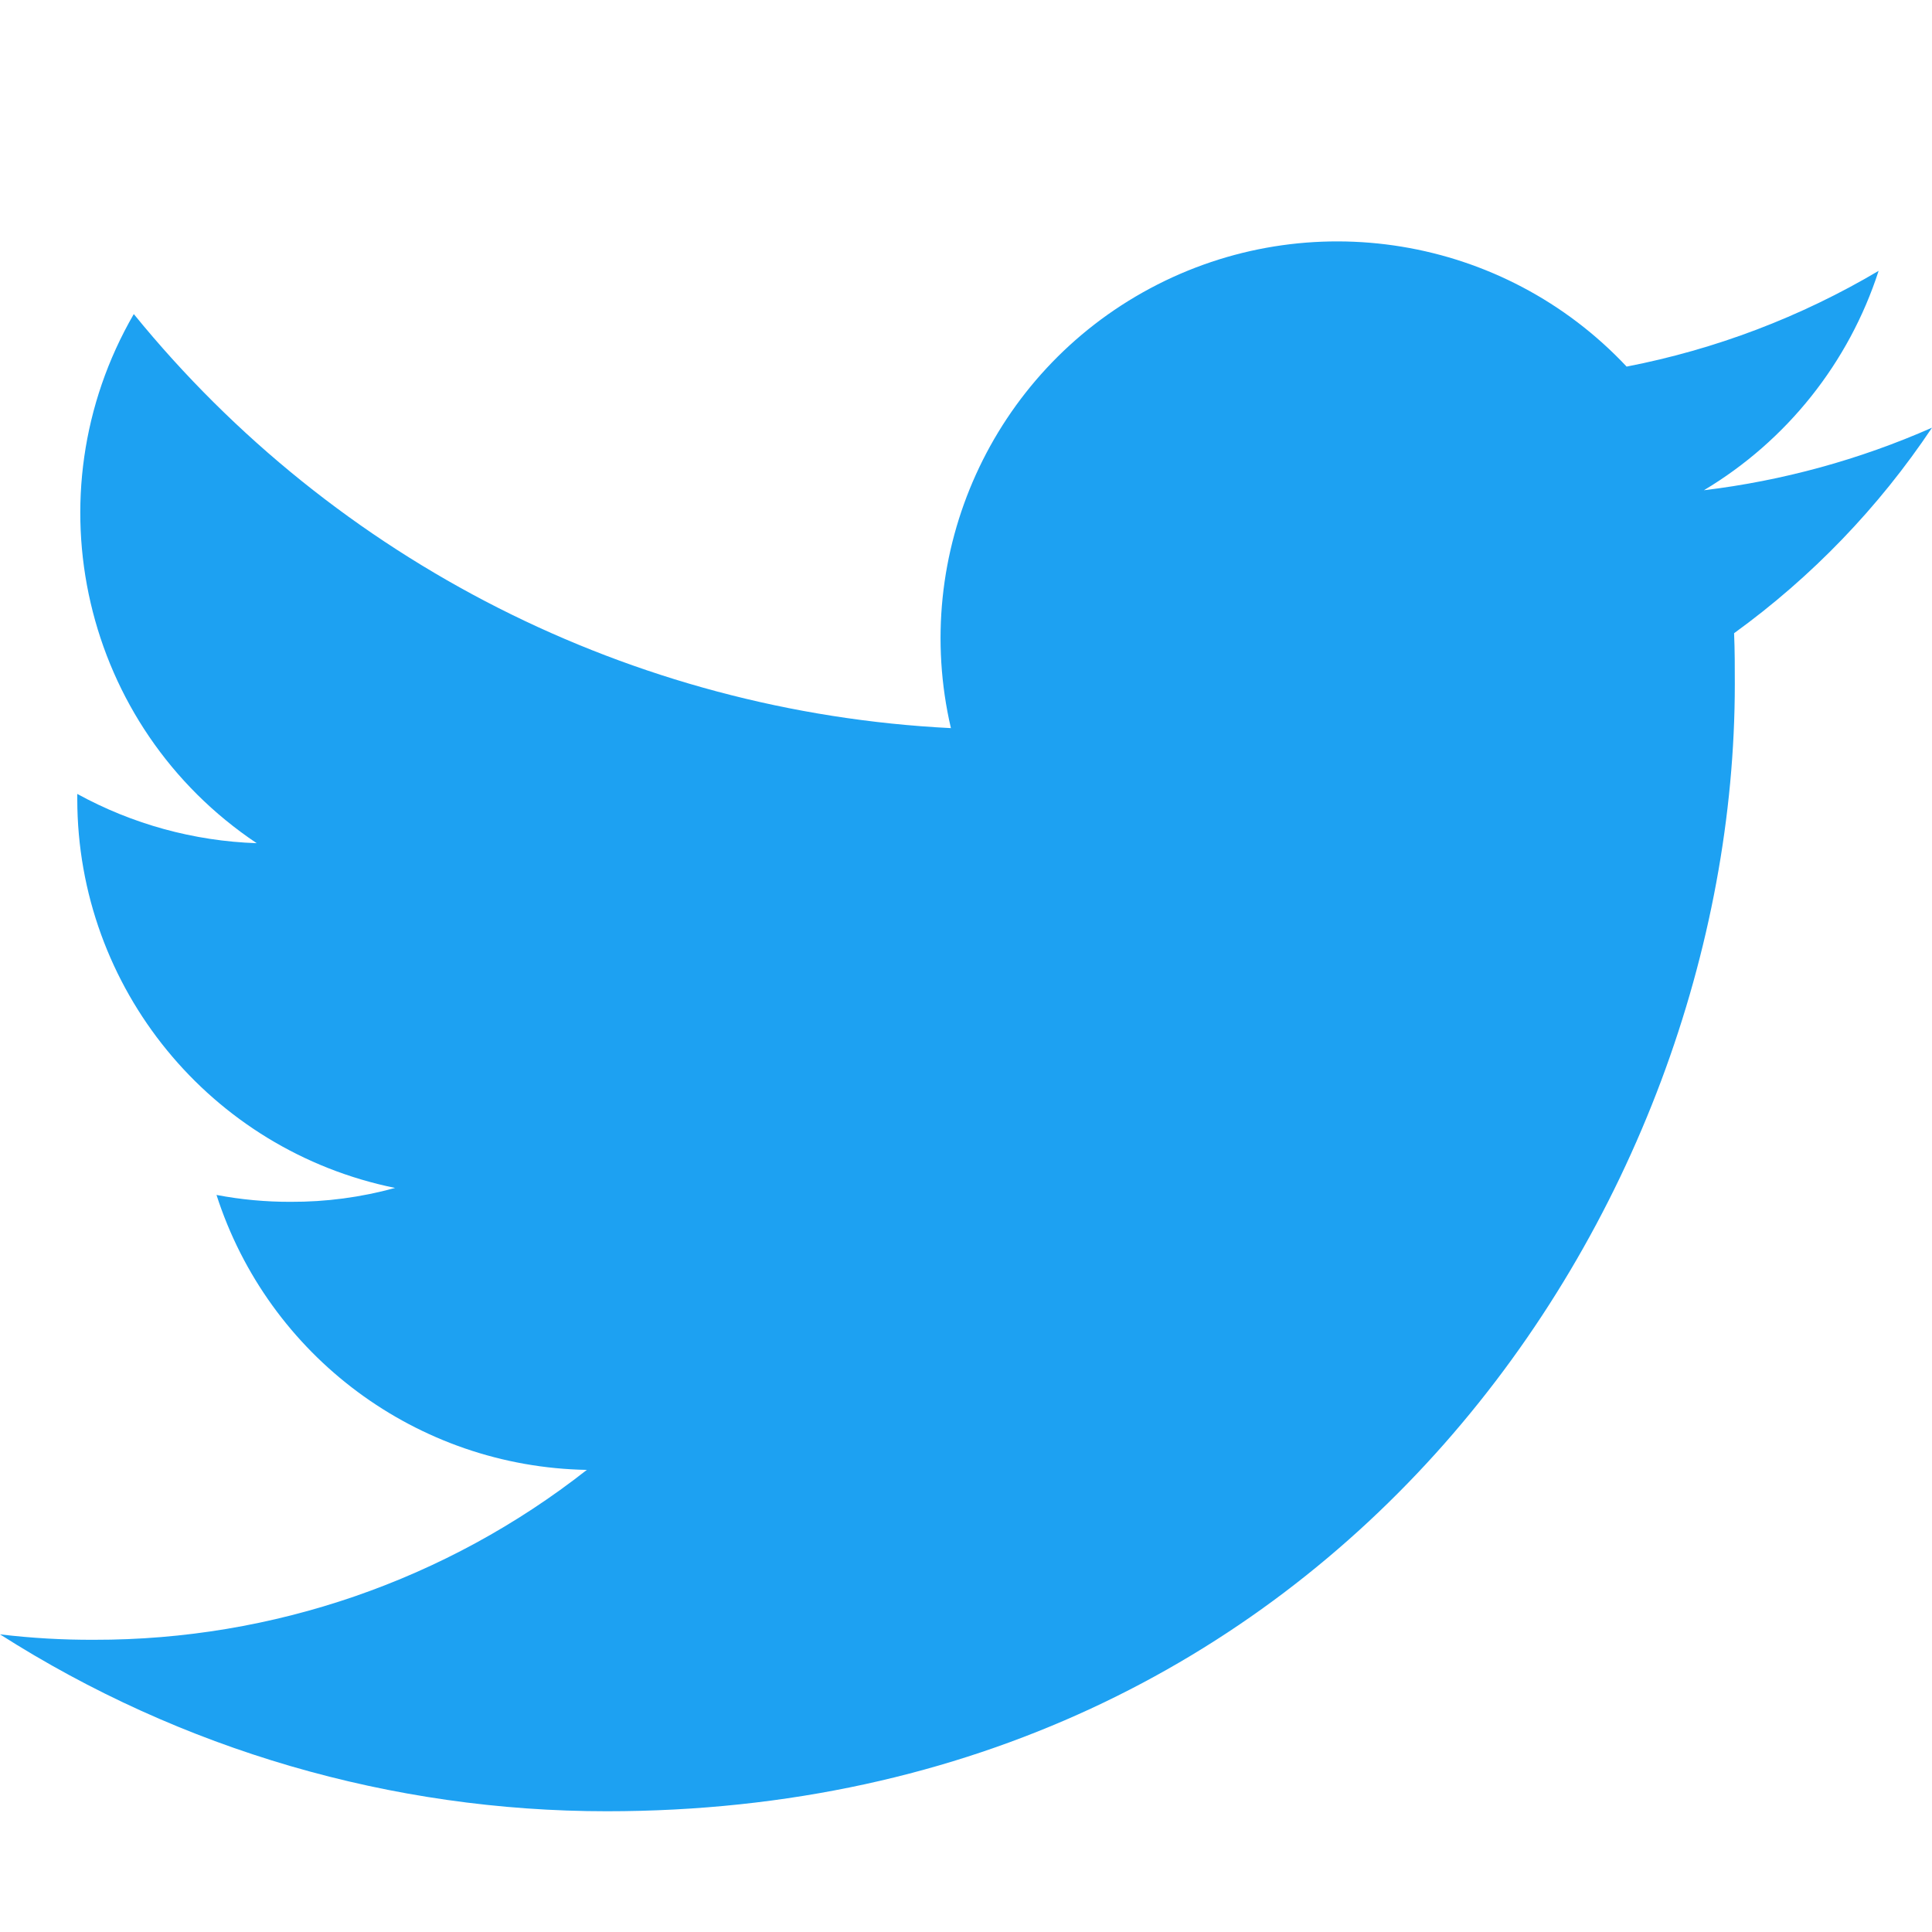
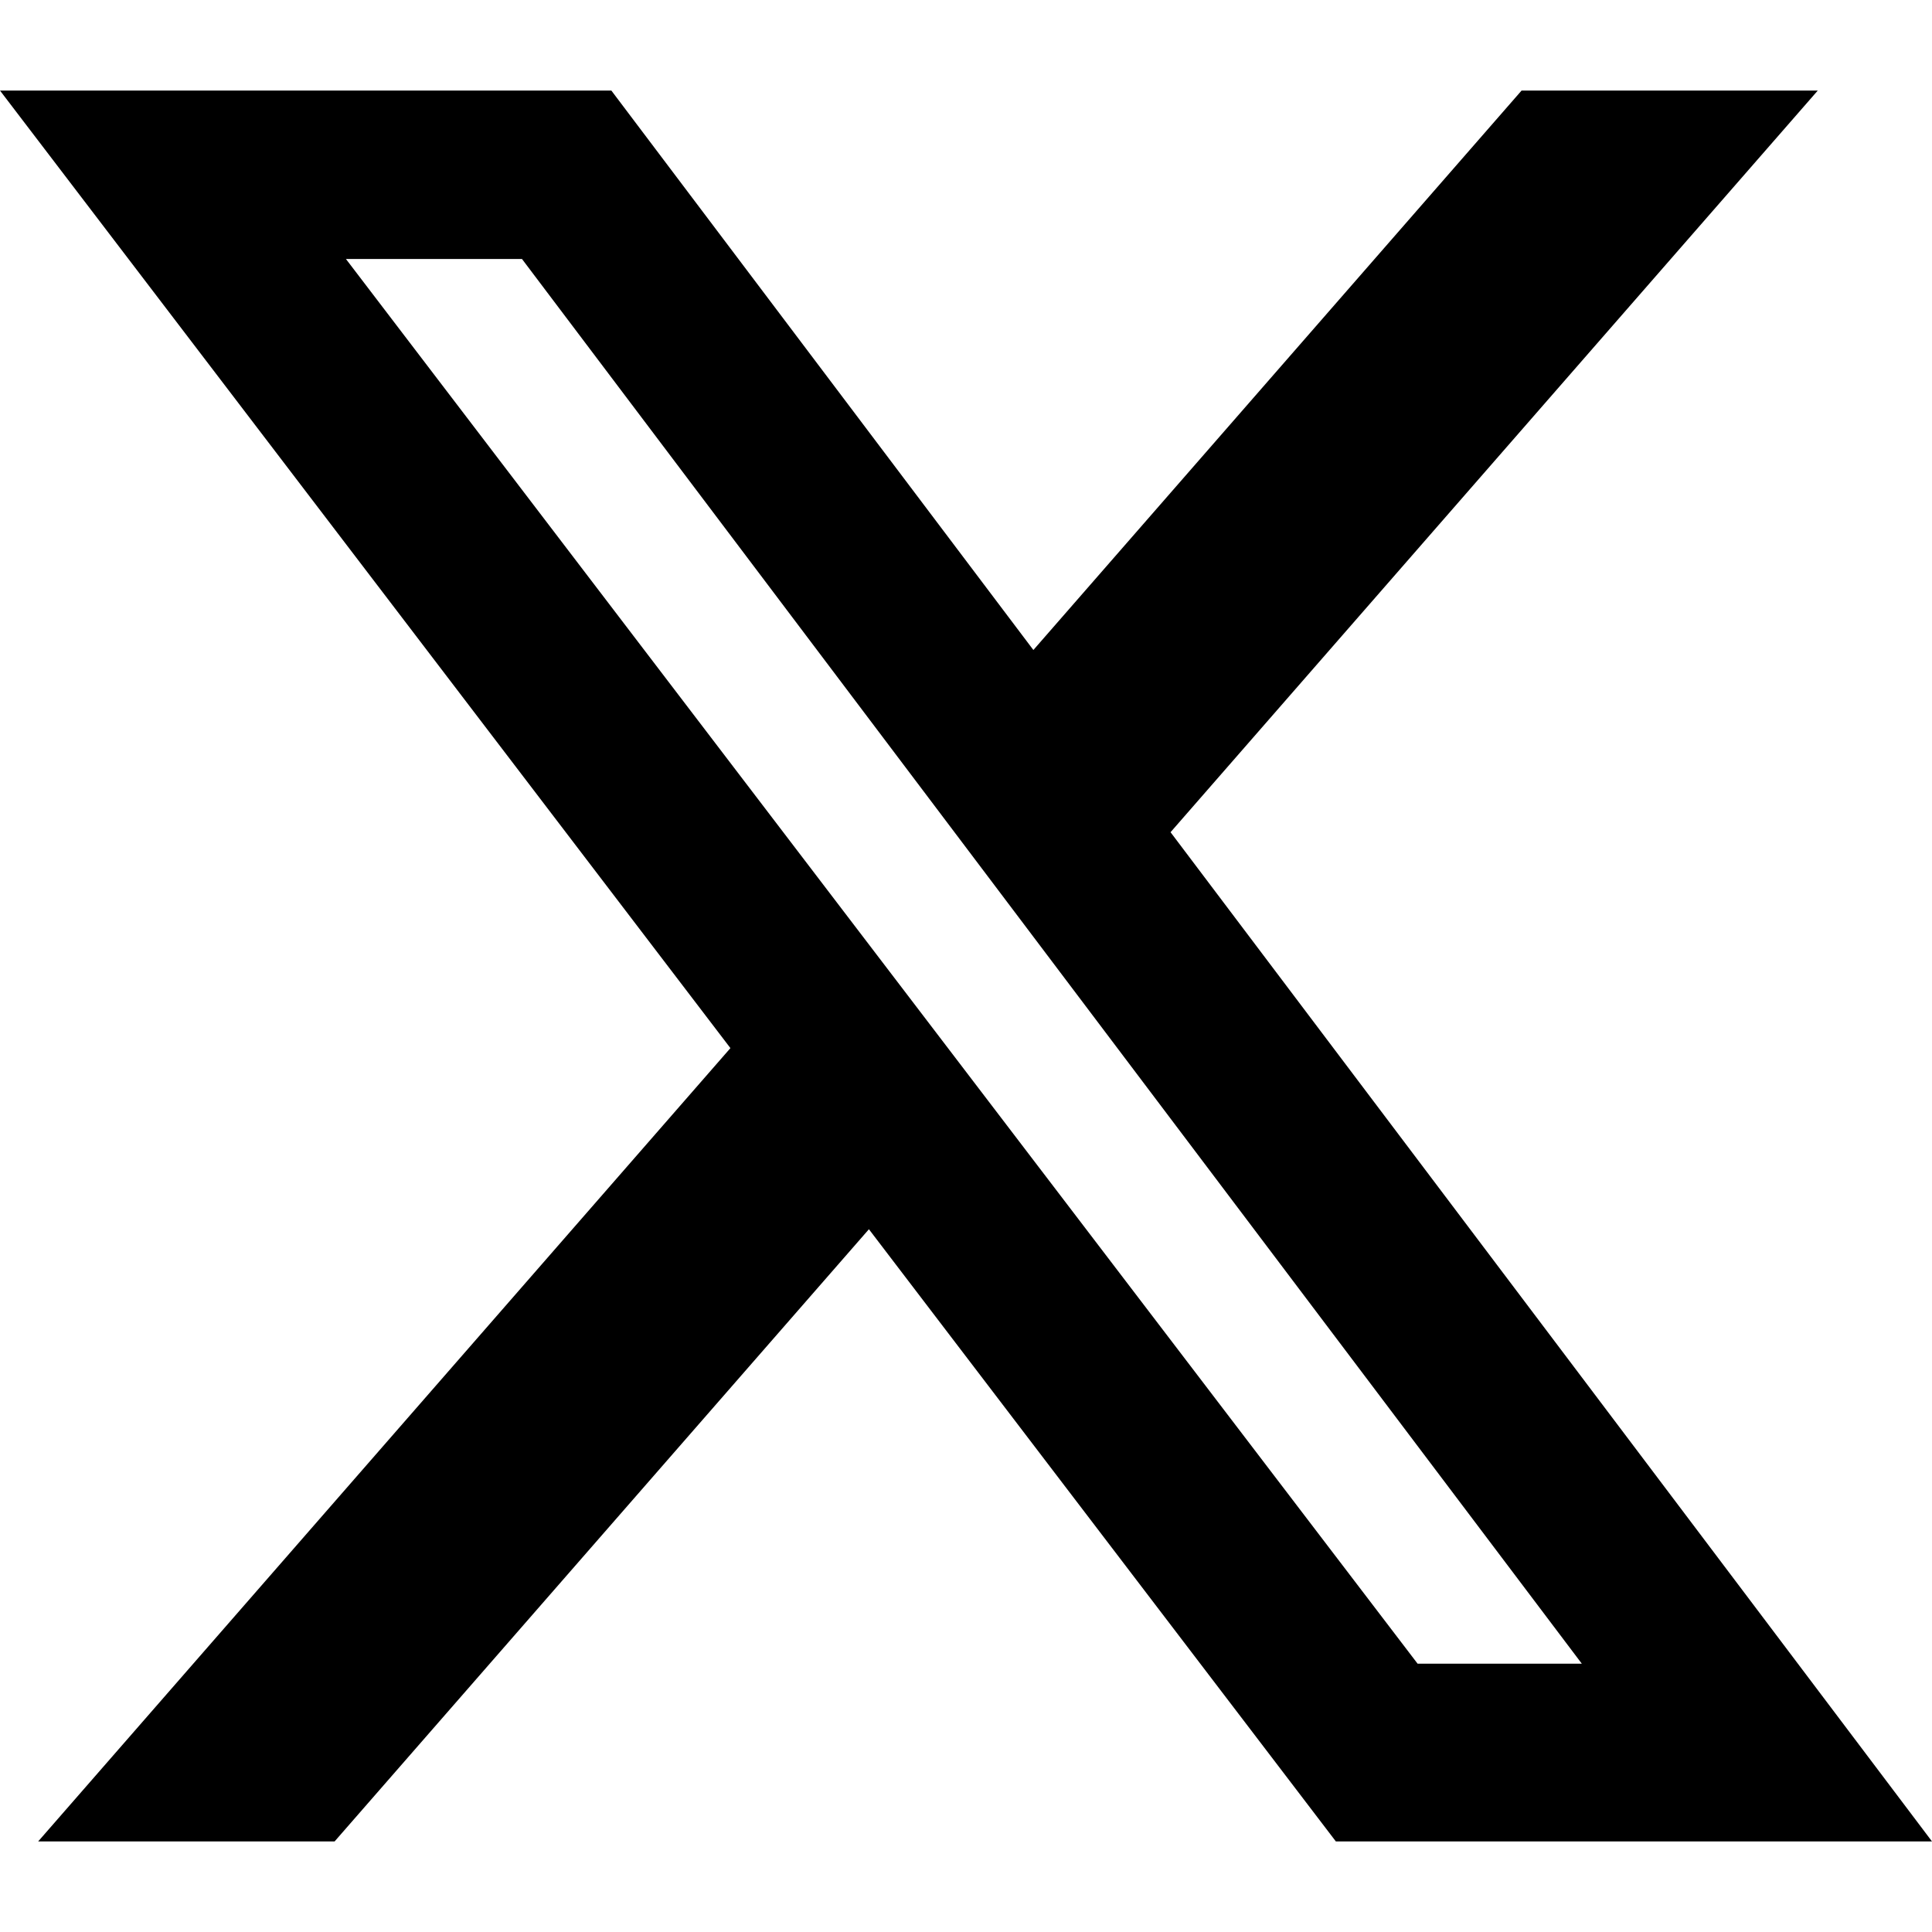
- <svg xmlns="http://www.w3.org/2000/svg" width="16" height="16" fill="#1DA1F2" class="bi bi-twitter" viewBox="0 0 16 16">
-   <path d="M5.026 15c6.038 0 9.341-5.003 9.341-9.334 0-.14 0-.282-.006-.422A6.685 6.685 0 0 0 16 3.542a6.658 6.658 0 0 1-1.889.518 3.301 3.301 0 0 0 1.447-1.817 6.533 6.533 0 0 1-2.087.793A3.286 3.286 0 0 0 7.875 6.03a9.325 9.325 0 0 1-6.767-3.429 3.289 3.289 0 0 0 1.018 4.382A3.323 3.323 0 0 1 .64 6.575v.045a3.288 3.288 0 0 0 2.632 3.218 3.203 3.203 0 0 1-.865.115 3.23 3.23 0 0 1-.614-.057 3.283 3.283 0 0 0 3.067 2.277A6.588 6.588 0 0 1 .78 13.58a6.32 6.32 0 0 1-.78-.045A9.344 9.344 0 0 0 5.026 15" />
+ <svg xmlns="http://www.w3.org/2000/svg" width="16" height="16" fill="currentColor" class="bi bi-twitter-x" viewBox="0 0 16 16">
+   <path d="M12.6.75h2.454l-5.36 6.142L16 15.25h-4.937l-3.867-5.07-4.425 5.07H.316l5.733-6.57L0 .75h5.063l3.495 4.633L12.601.75Zm-.86 13.028h1.36L4.323 2.145H2.865l8.875 11.633Z" />
</svg>
